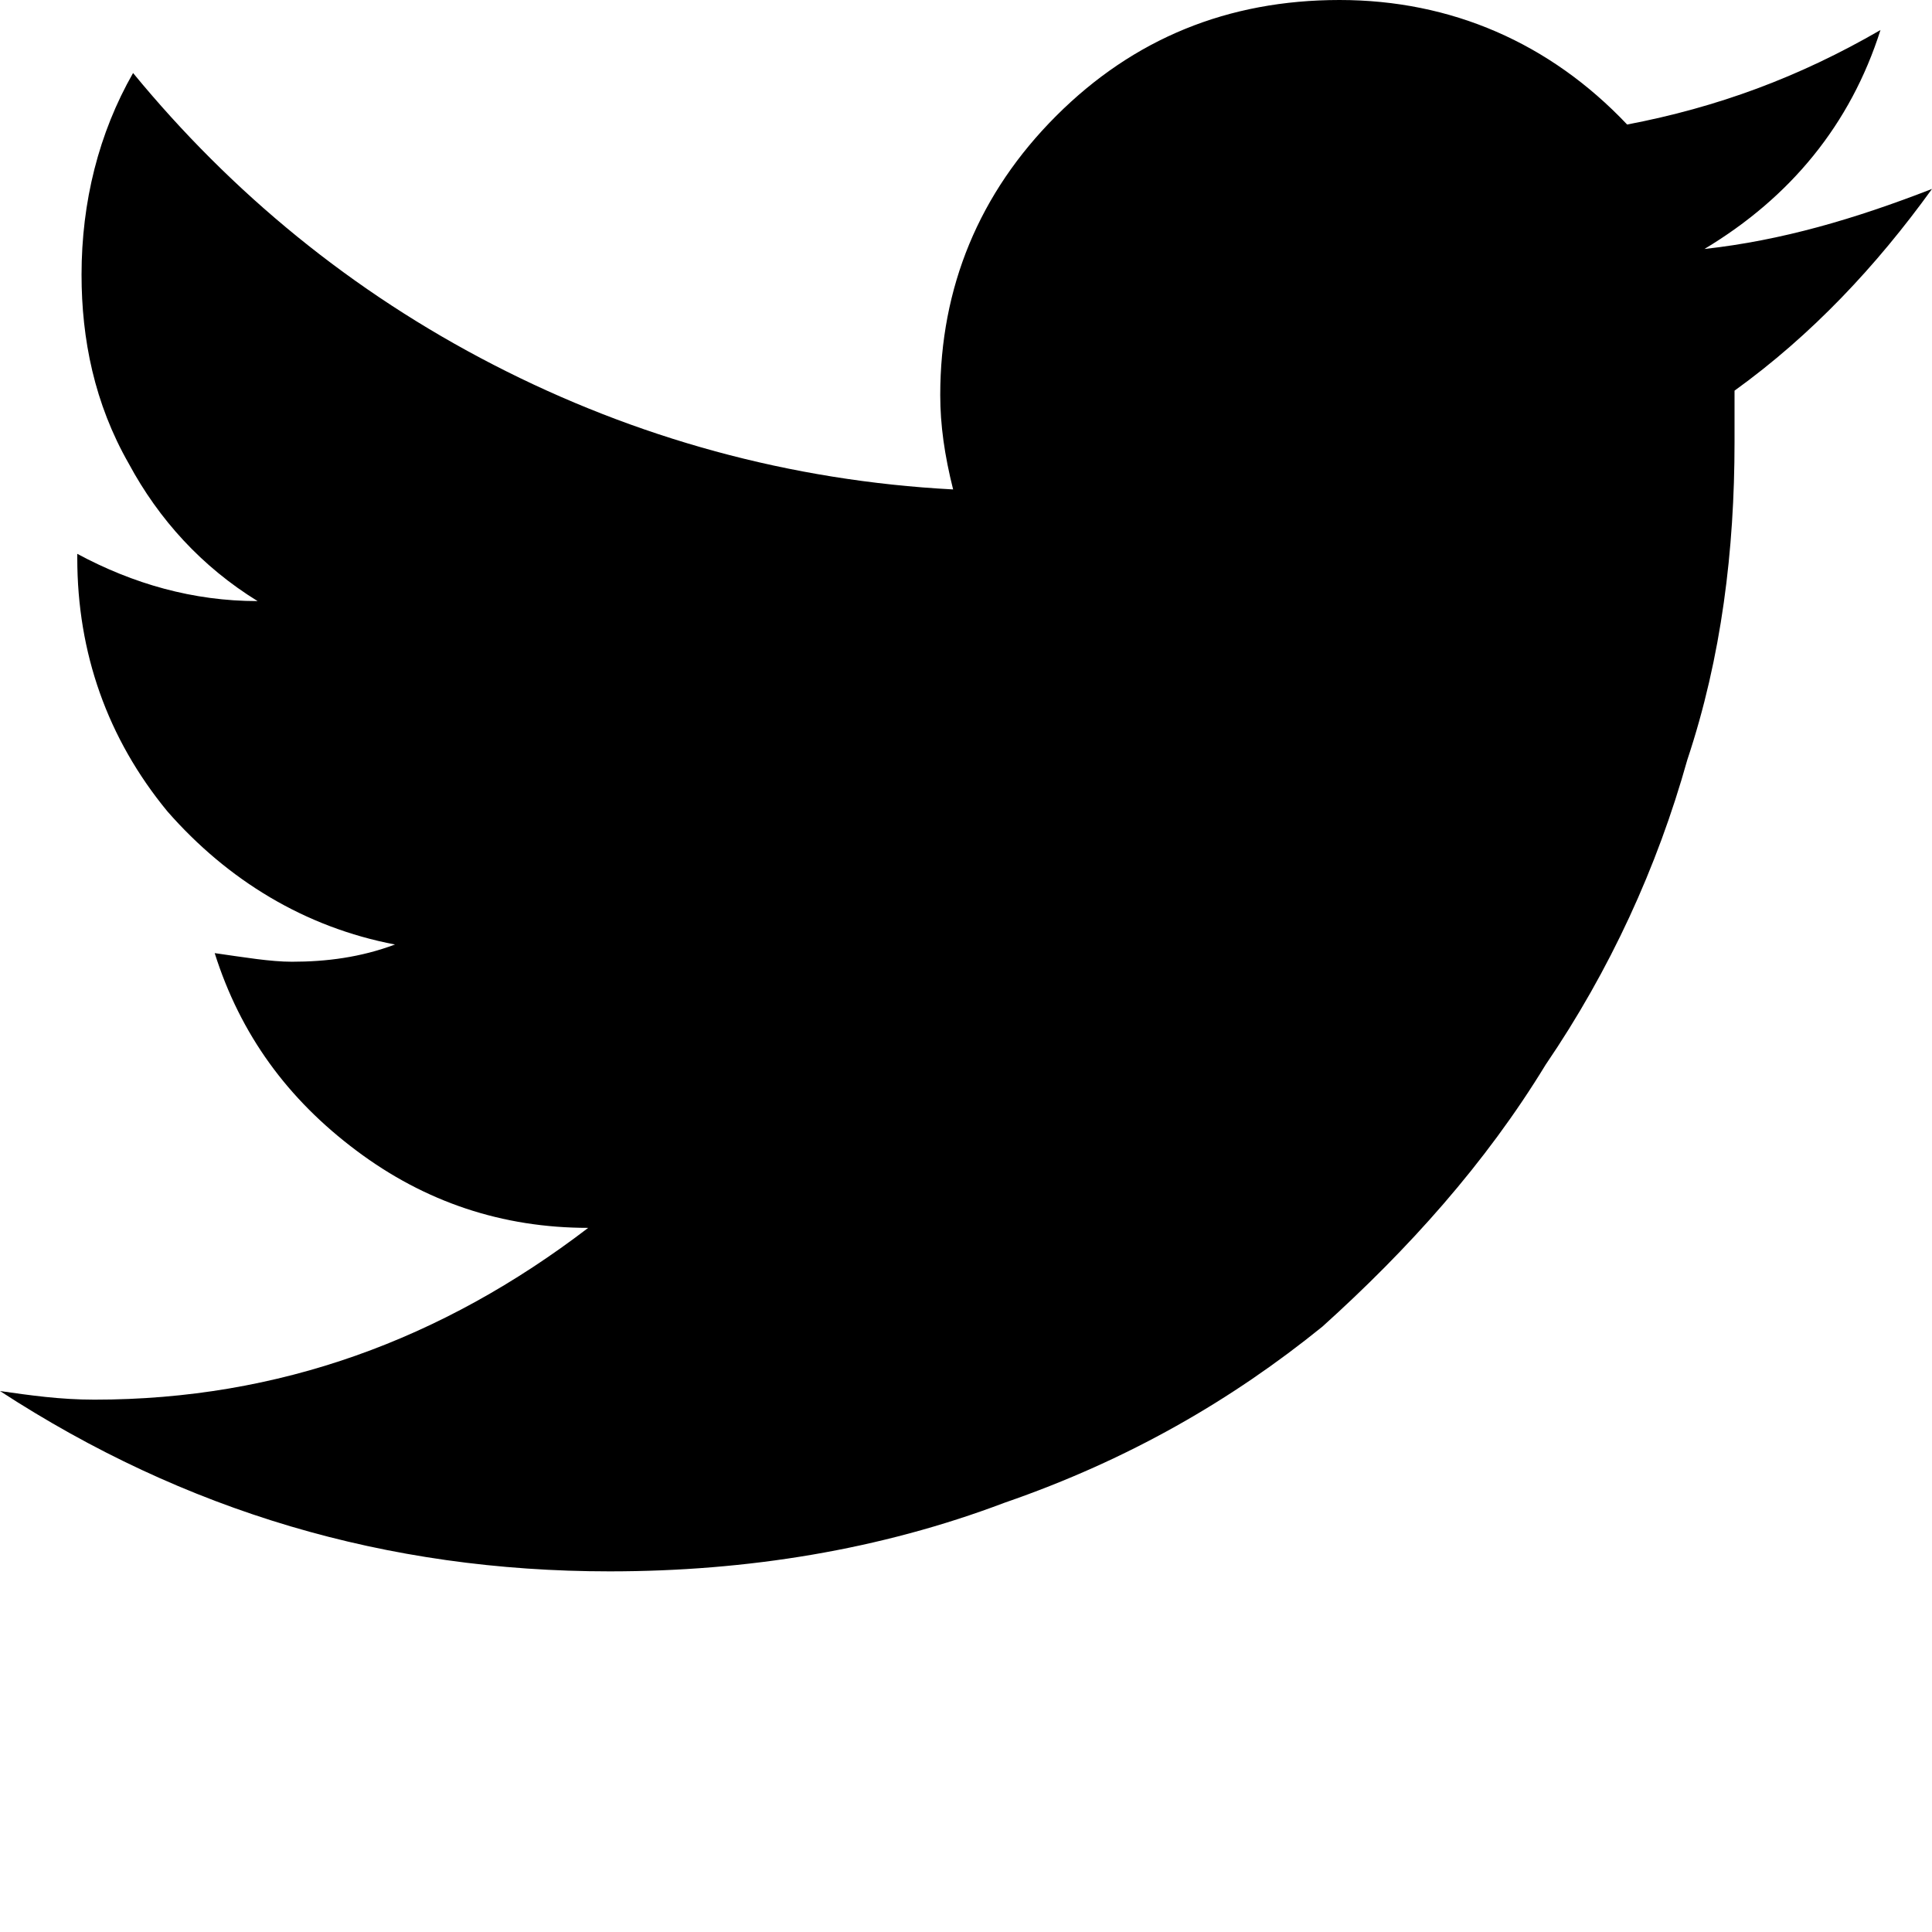
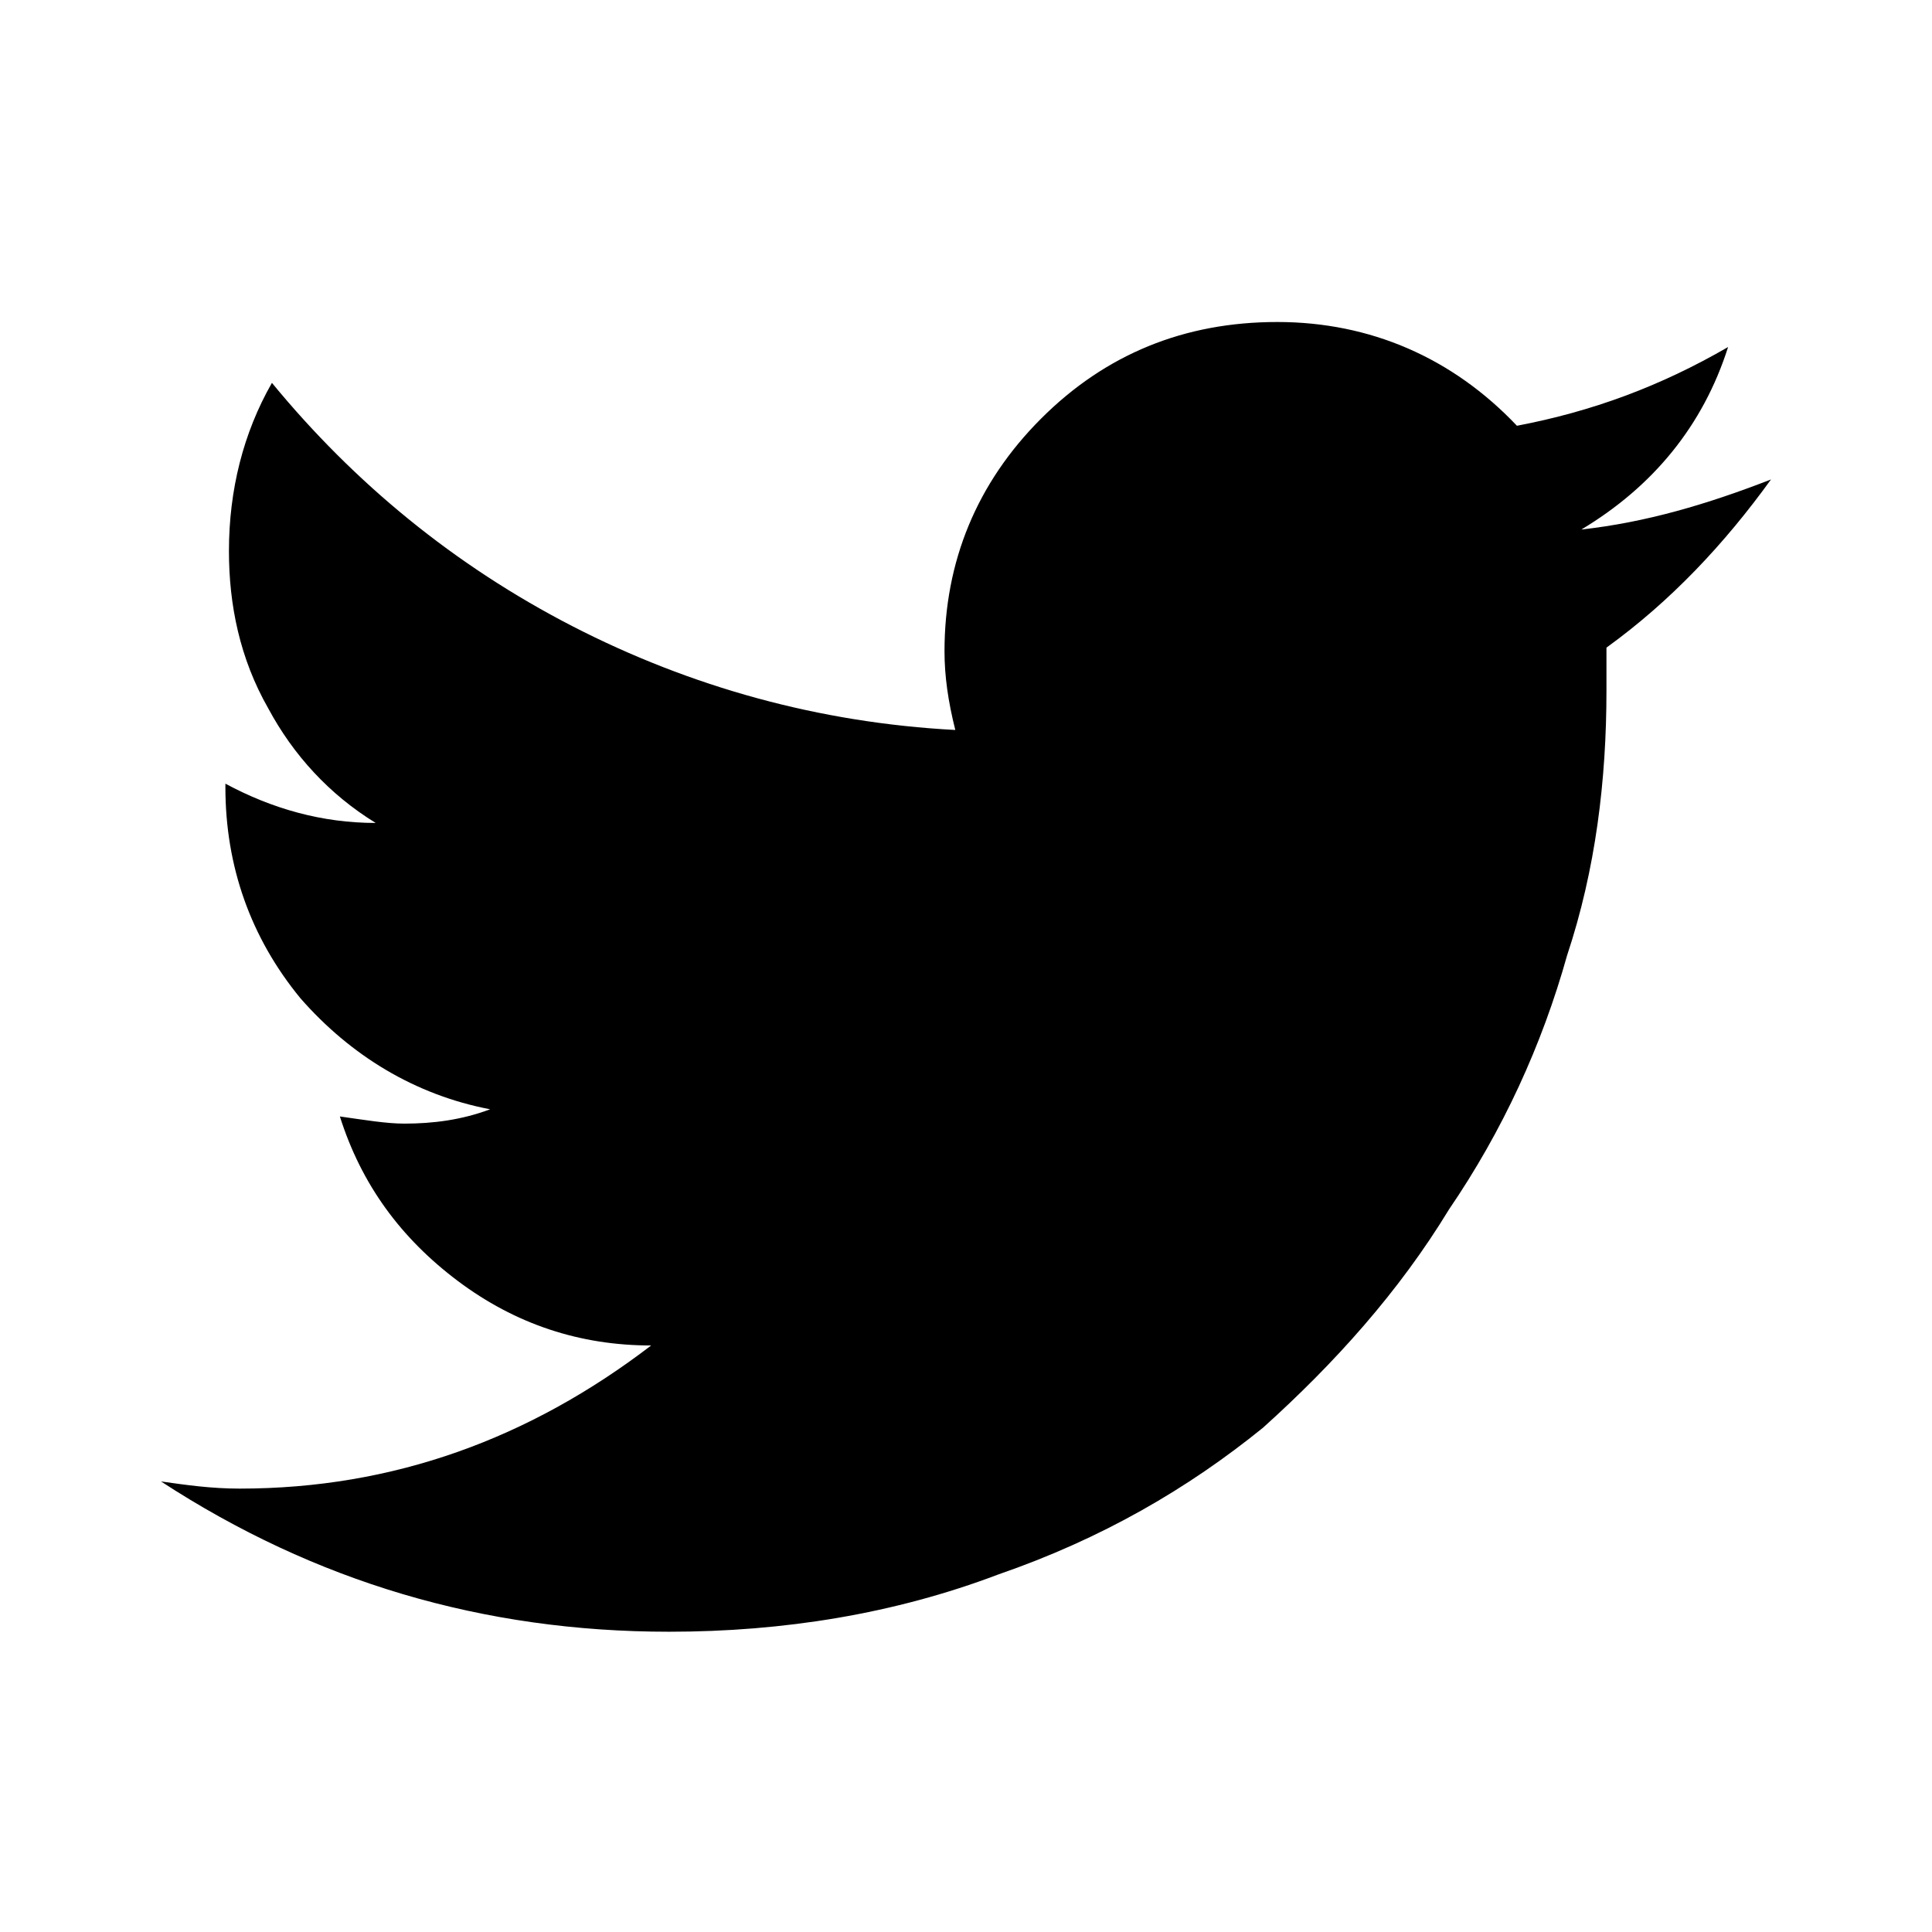
- <svg xmlns="http://www.w3.org/2000/svg" viewBox="0 0 24 24">
-   <path d="M24,2.347 C23.307,3.307 22.507,4.16 21.547,4.853 C21.547,5.013 21.547,5.227 21.547,5.493 C21.547,6.827 21.387,8.16 20.96,9.44 C20.587,10.773 20,12.053 19.2,13.227 C18.453,14.453 17.493,15.52 16.427,16.48 C15.307,17.387 14.027,18.133 12.48,18.667 C10.933,19.253 9.28,19.52 7.573,19.52 C4.8,19.52 2.293,18.773 0,17.28 C0.373,17.333 0.747,17.387 1.173,17.387 C3.467,17.387 5.493,16.64 7.307,15.253 C6.24,15.253 5.28,14.933 4.427,14.293 C3.573,13.653 2.987,12.853 2.667,11.84 C3.04,11.893 3.36,11.947 3.627,11.947 C4.053,11.947 4.48,11.893 4.907,11.733 C3.787,11.52 2.827,10.933 2.08,10.08 C1.333,9.173 0.96,8.107 0.96,6.933 L0.96,6.88 C1.653,7.253 2.4,7.467 3.2,7.467 C2.507,7.04 1.973,6.453 1.6,5.76 C1.173,5.013 1.013,4.213 1.013,3.413 C1.013,2.507 1.227,1.653 1.653,0.907 C2.88,2.4 4.373,3.627 6.133,4.533 C7.893,5.44 9.813,5.973 11.84,6.08 C11.733,5.653 11.68,5.28 11.68,4.907 C11.68,3.573 12.16,2.4 13.12,1.44 C14.08,0.48 15.253,0 16.64,0 C18.027,0 19.253,0.533 20.213,1.547 C21.333,1.333 22.347,0.96 23.36,0.373 C22.987,1.547 22.24,2.453 21.173,3.093 C22.133,2.987 23.04,2.72 24,2.347 Z" id="Shape" />
+ <svg xmlns="http://www.w3.org/2000/svg" width="24" height="24" viewBox="0 0 24 24">
+   <g id="twitter" transform="translate(2, 4)">
+     <path d="M20,1.956 C19.422,2.756 18.756,3.467 17.956,4.045 C17.956,4.179 17.956,4.356 17.956,4.579 C17.956,5.69 17.822,6.801 17.467,7.868 C17.156,8.98 16.667,10.047 16,11.024 C15.378,12.047 14.578,12.936 13.689,13.736 C12.756,14.492 11.689,15.114 10.4,15.559 C9.111,16.048 7.733,16.27 6.311,16.27 C4,16.27 1.911,15.648 0,14.403 C0.311,14.447 0.622,14.492 0.978,14.492 C2.889,14.492 4.578,13.87 6.089,12.714 C5.2,12.714 4.4,12.447 3.689,11.914 C2.978,11.38 2.489,10.713 2.222,9.869 C2.533,9.913 2.8,9.958 3.022,9.958 C3.378,9.958 3.733,9.913 4.089,9.78 C3.156,9.602 2.356,9.113 1.733,8.402 C1.111,7.646 0.8,6.757 0.8,5.779 L0.8,5.735 C1.378,6.046 2,6.223 2.667,6.223 C2.089,5.868 1.644,5.379 1.333,4.801 C0.978,4.179 0.844,3.512 0.844,2.845 C0.844,2.089 1.022,1.378 1.378,0.756 C2.4,2 3.644,3.023 5.111,3.779 C6.578,4.534 8.178,4.979 9.867,5.068 C9.778,4.712 9.733,4.401 9.733,4.09 C9.733,2.978 10.133,2 10.933,1.2 C11.733,0.4 12.711,0 13.867,0 C15.022,0 16.044,0.445 16.844,1.289 C17.778,1.111 18.622,0.8 19.467,0.311 C19.156,1.289 18.533,2.045 17.644,2.578 C18.444,2.489 19.2,2.267 20,1.956 Z" id="Shape" />
+   </g>
</svg>
